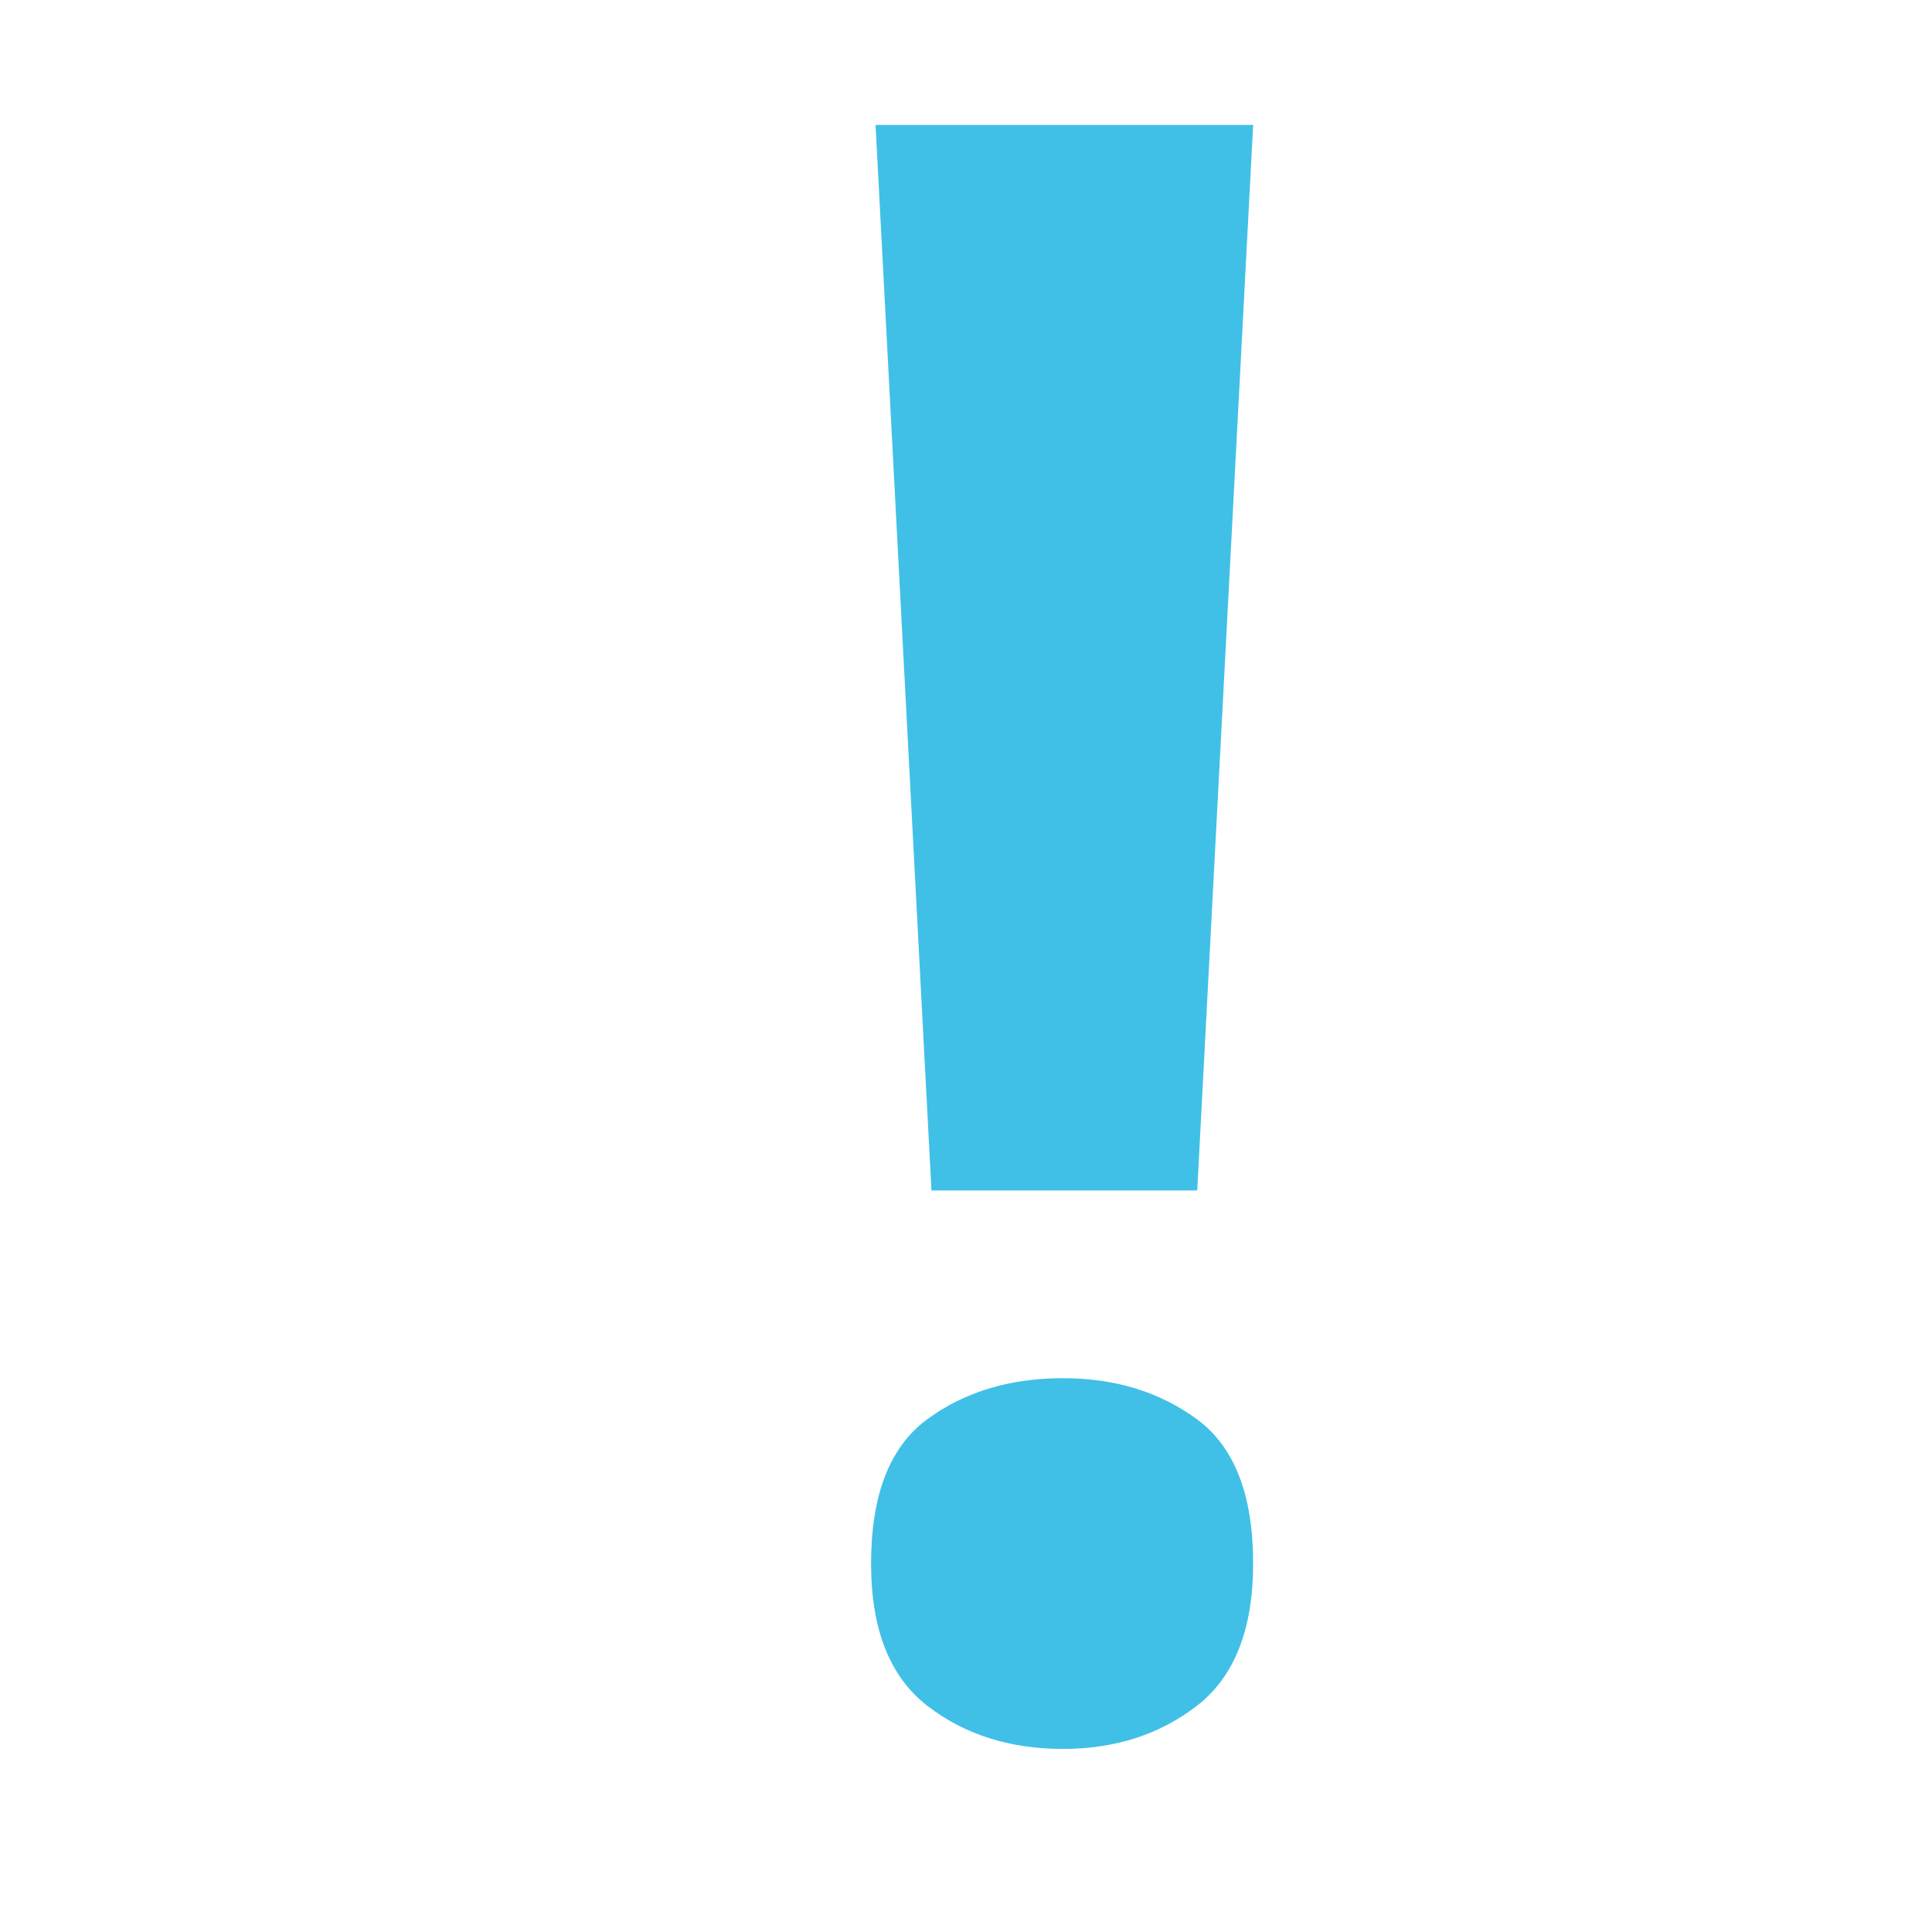
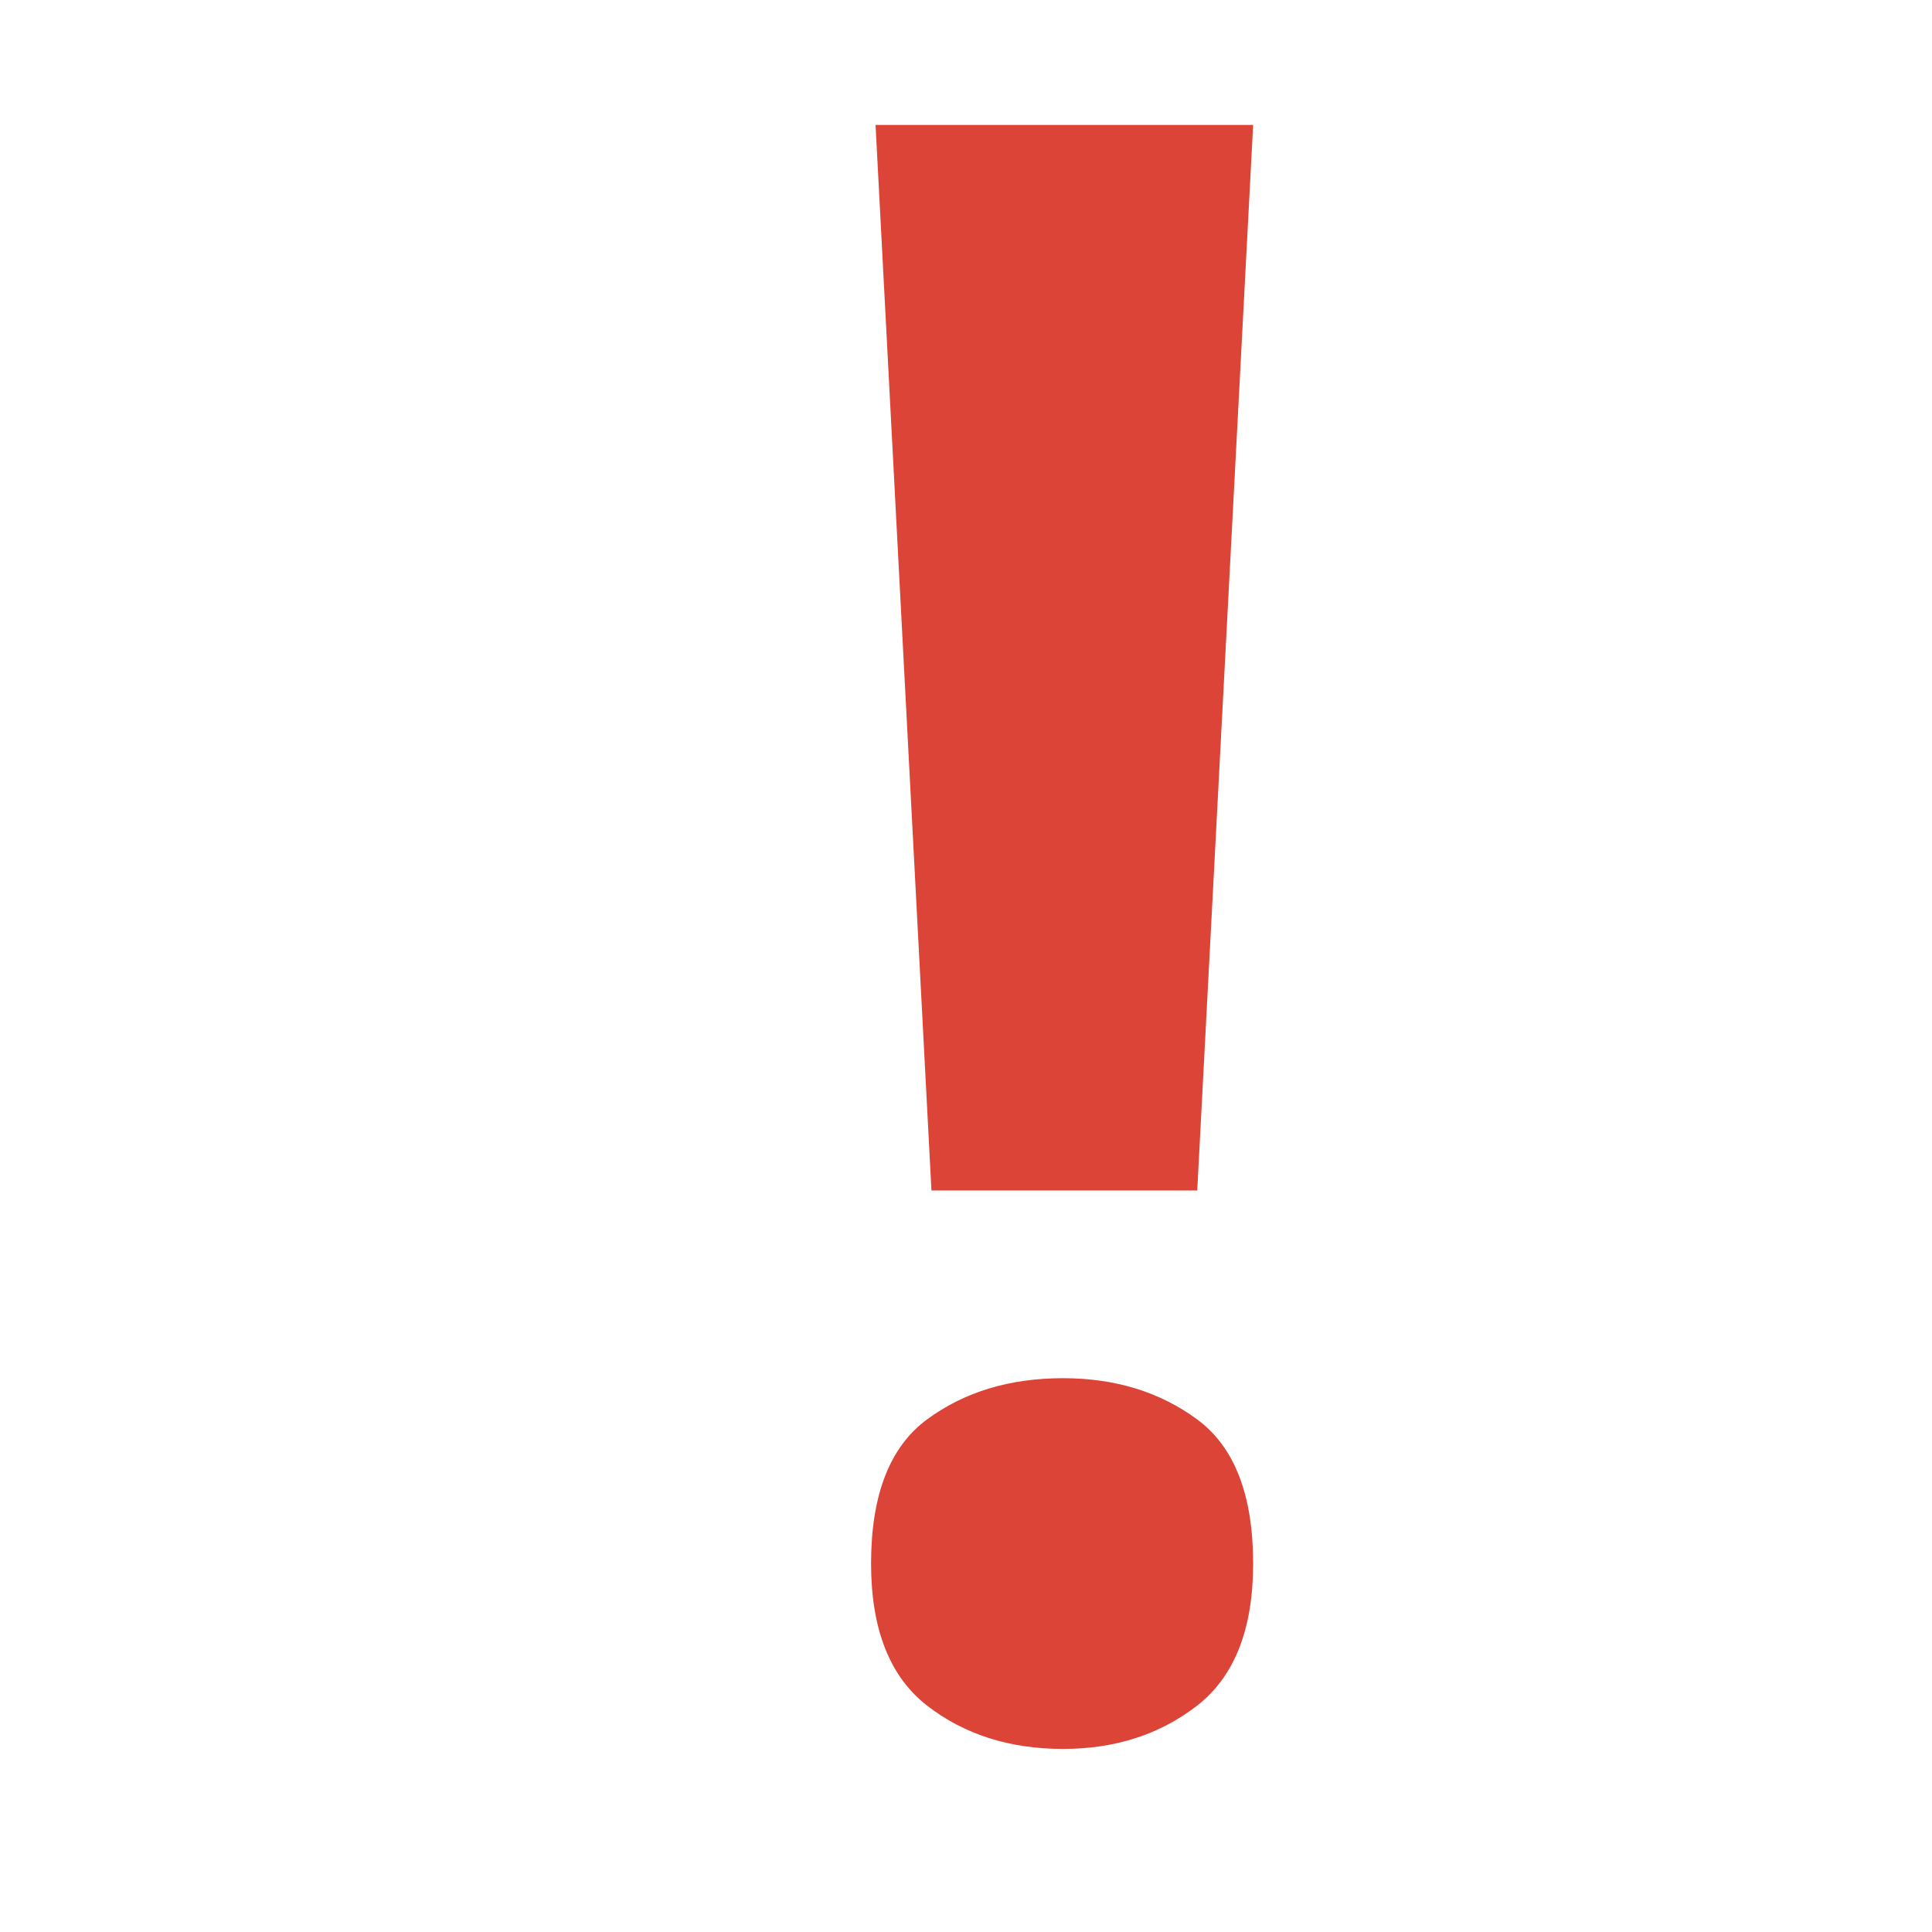
- <svg xmlns="http://www.w3.org/2000/svg" width="128" height="128">
-   <text style="line-height:1.25;-inkscape-font-specification:'Comic Neue Bold'" x="49.274" y="113.95" font-weight="700" font-size="148" font-family="Comic Neue" letter-spacing="0" word-spacing="0" fill="#40c0e7">
-     <tspan x="49.274" y="113.95">!</tspan>
+ <svg xmlns="http://www.w3.org/2000/svg" width="128" height="128" version="1.1" id="svg6">
+   <defs id="defs10" />
+   <text style="line-height:1.25;-inkscape-font-specification:'Comic Neue Bold';fill:#db4437;fill-opacity:1;" x="49.274" y="113.95" font-weight="700" font-size="148" font-family="Comic Neue" letter-spacing="0" word-spacing="0" fill="#40c0e7" id="text4">
+     <tspan x="49.274" y="113.95" id="tspan2" style="fill:#db4437;fill-opacity:1;">!</tspan>
  </text>
</svg>
